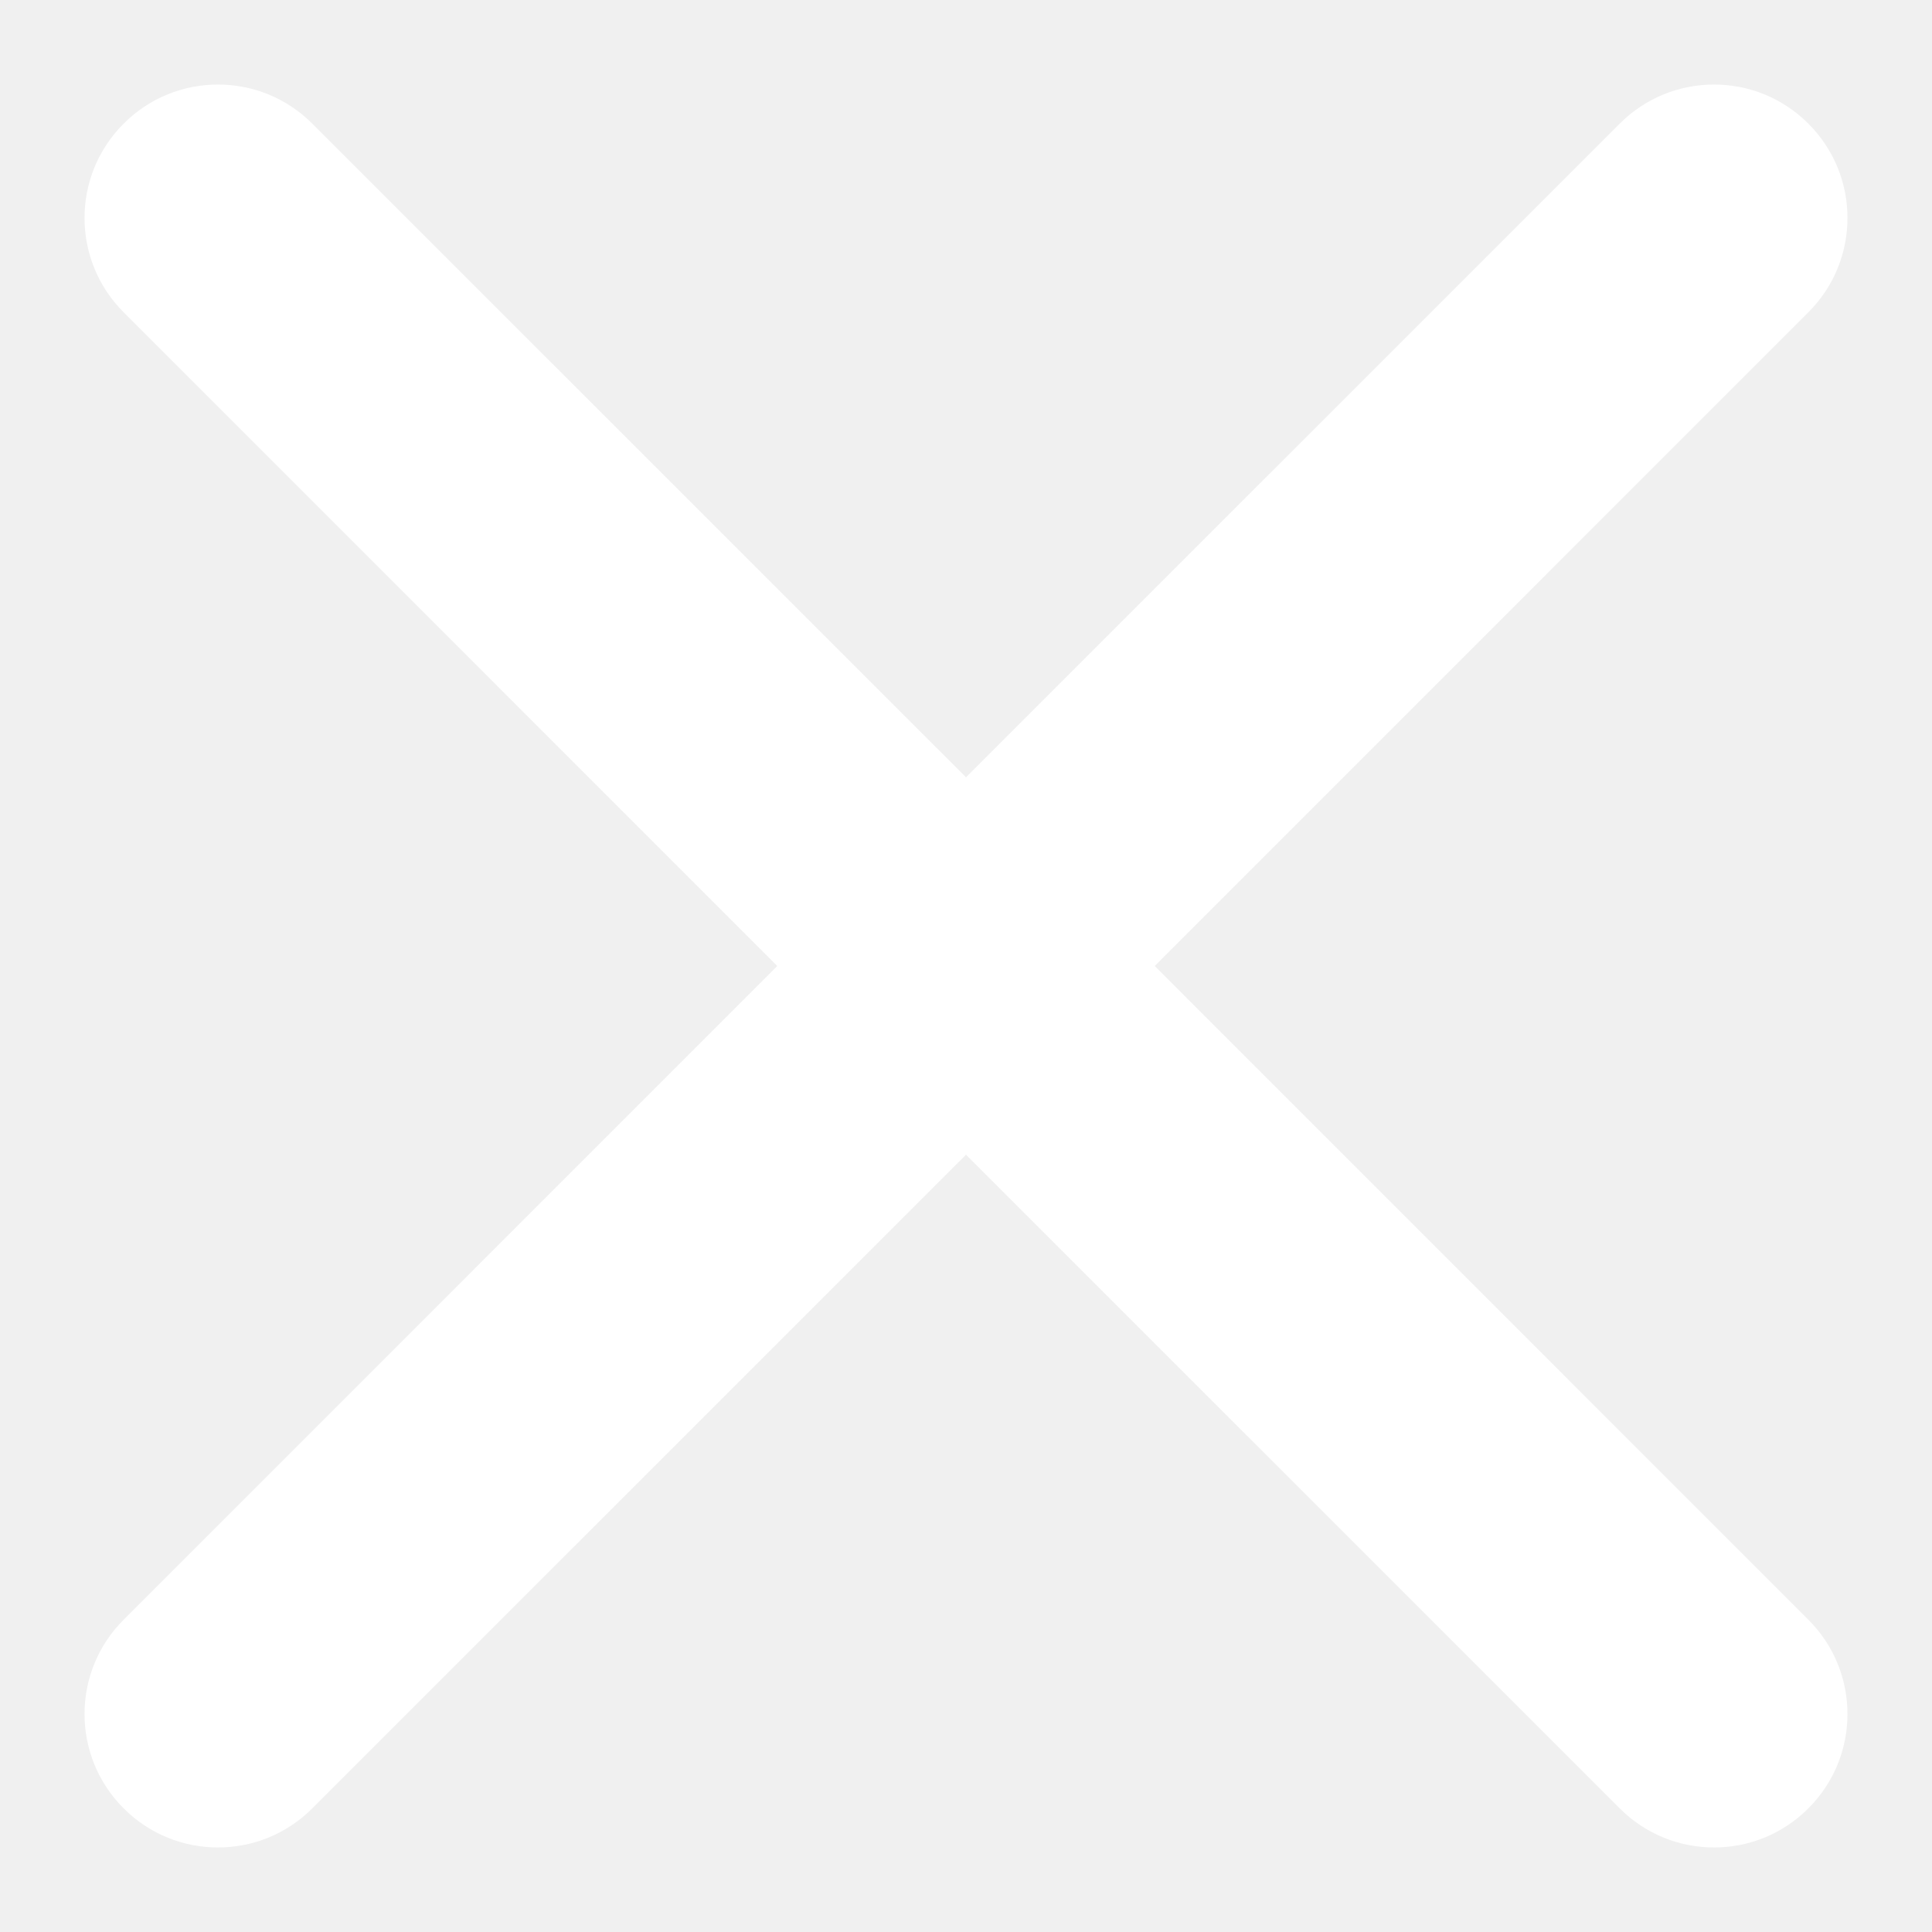
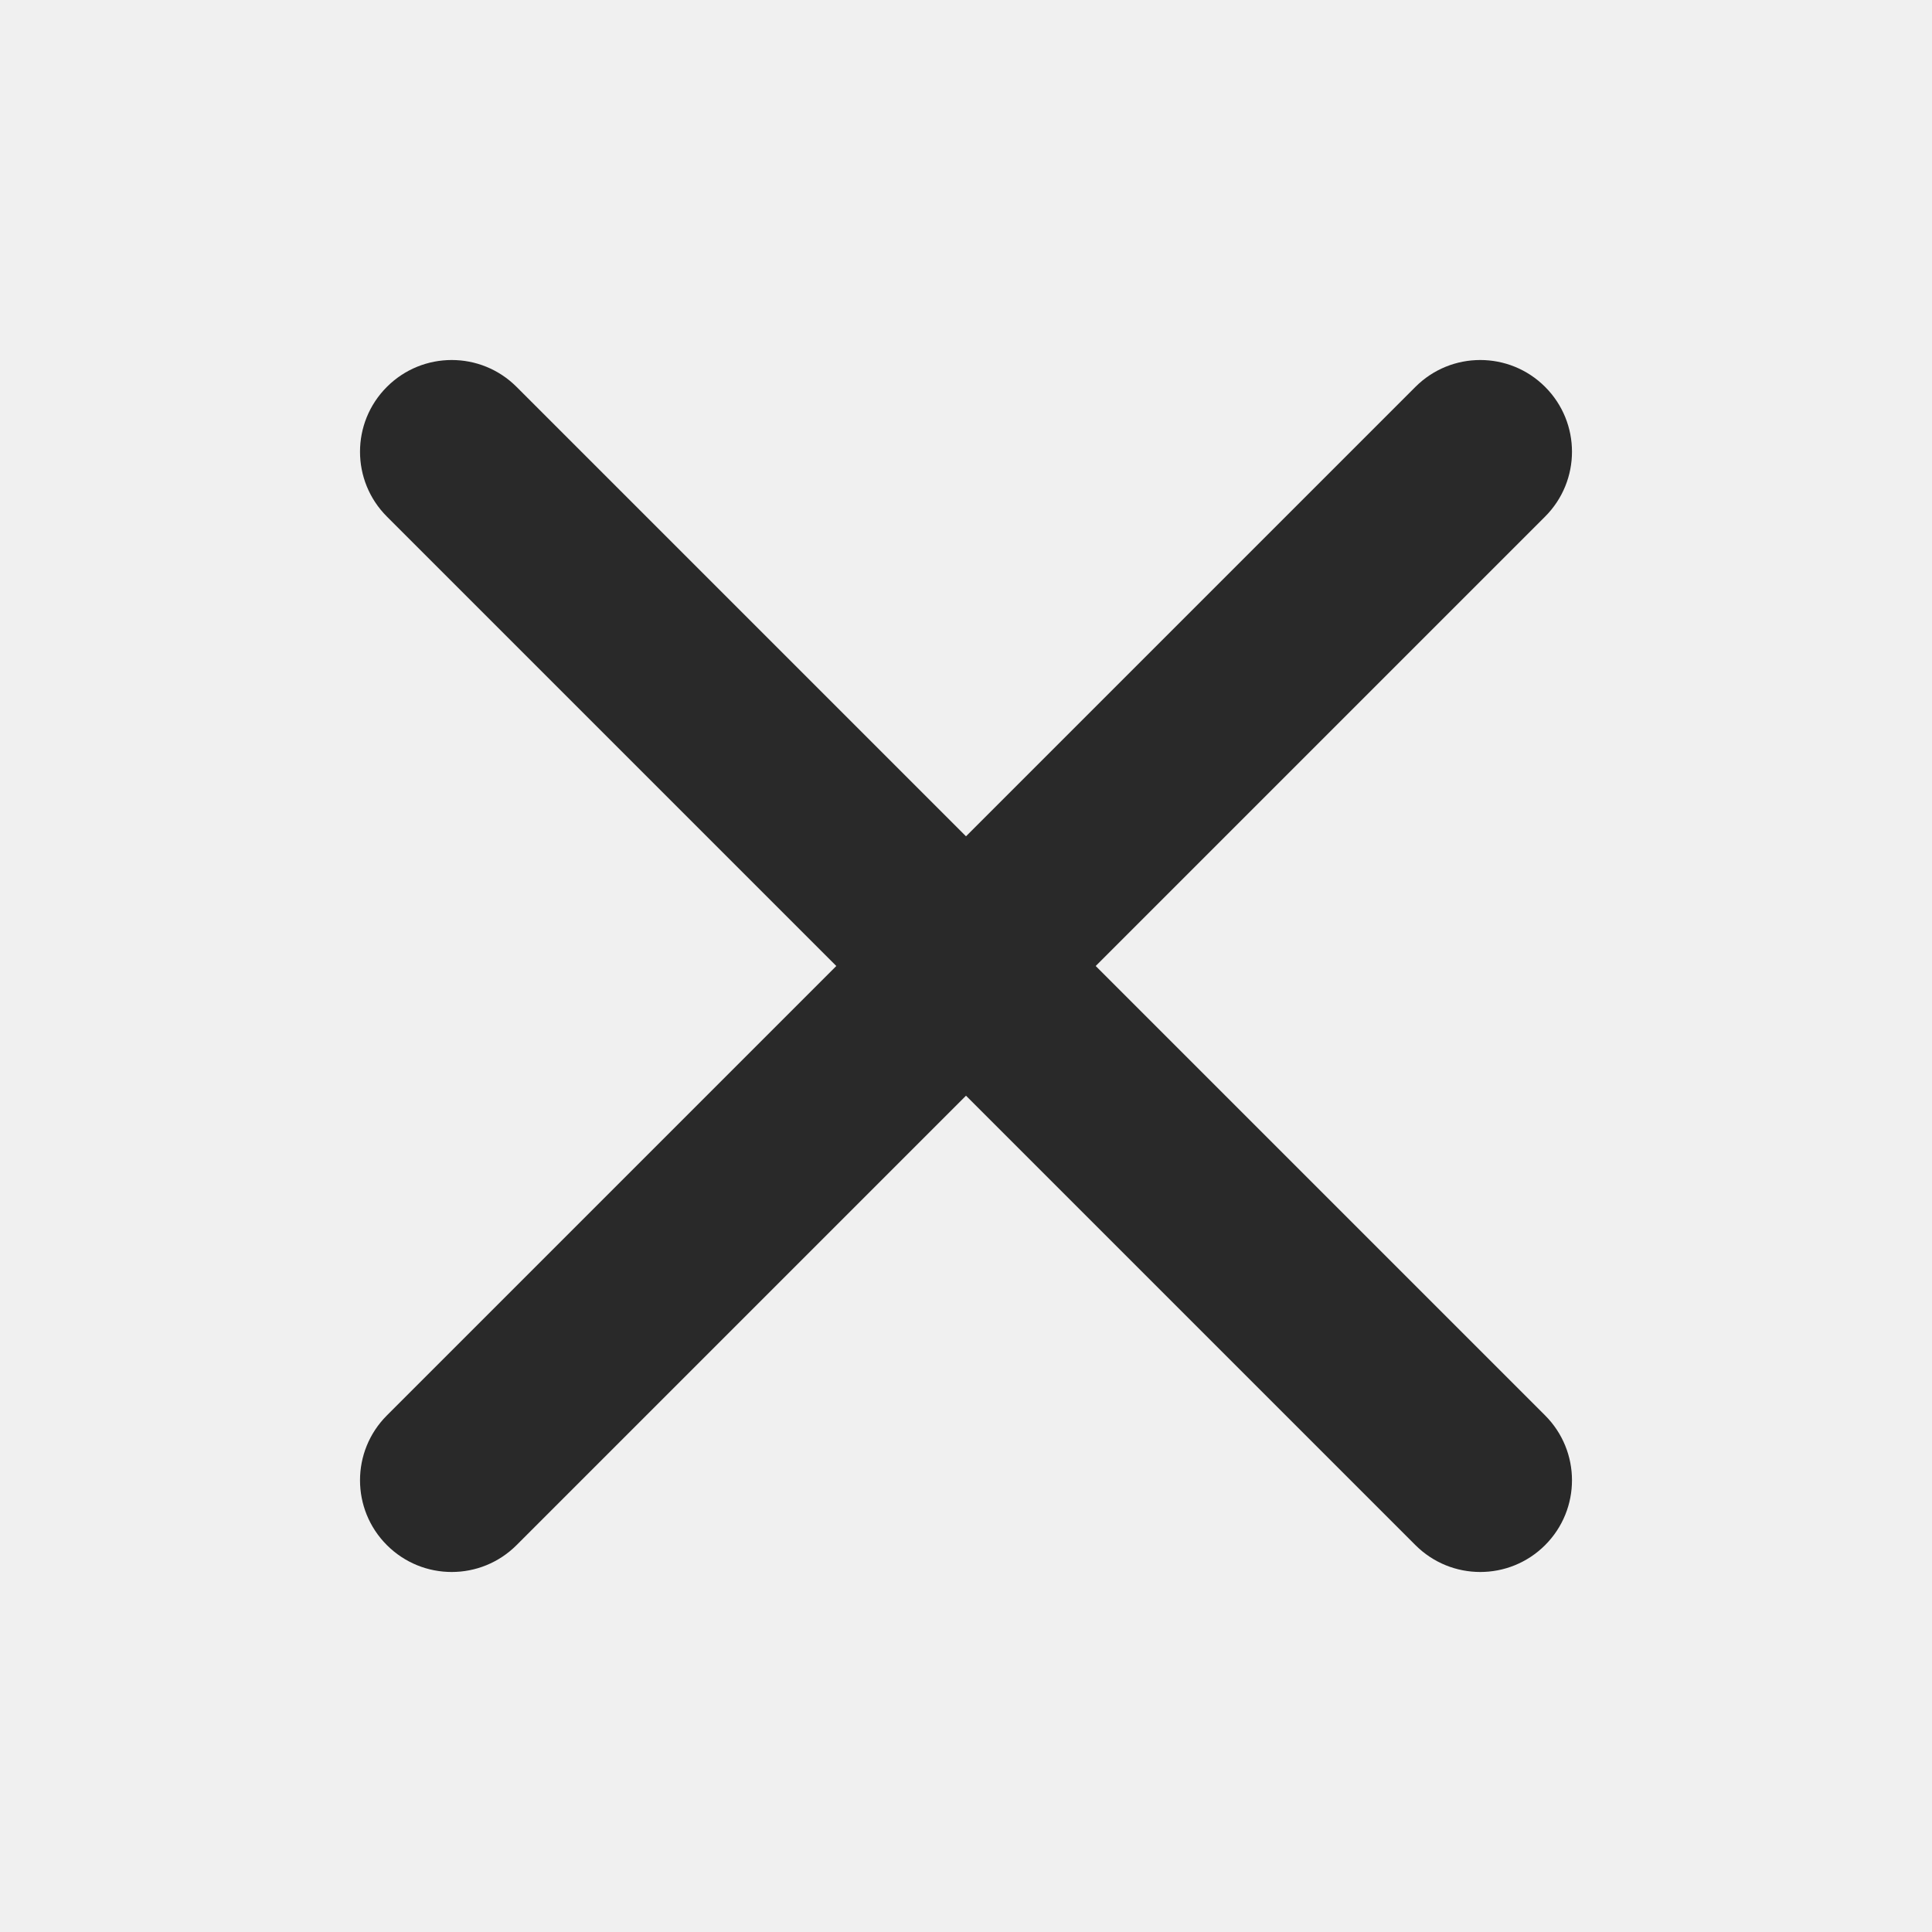
- <svg xmlns="http://www.w3.org/2000/svg" width="22" height="22" viewBox="0 0 22 22" fill="none">
-   <path d="M20.592 3.556C21.186 2.963 21.186 2.001 20.592 1.408C19.999 0.814 19.037 0.814 18.444 1.408L11 8.851L3.556 1.408C2.963 0.814 2.001 0.814 1.408 1.408C0.814 2.001 0.814 2.963 1.408 3.556L8.851 11L1.408 18.444C0.814 19.037 0.814 19.999 1.408 20.592C2.001 21.186 2.963 21.186 3.556 20.592L11 13.149L18.444 20.592C19.037 21.186 19.999 21.186 20.592 20.592C21.186 19.999 21.186 19.037 20.592 18.444L13.149 11L20.592 3.556Z" fill="white" />
+ <svg xmlns="http://www.w3.org/2000/svg" width="24" height="24" viewBox="0 0 24 24" fill="none">
+   <path d="M19.194 6.417C19.639 5.972 19.639 5.251 19.194 4.806C18.749 4.361 18.028 4.361 17.583 4.806L12 10.389L6.417 4.806C5.972 4.361 5.251 4.361 4.806 4.806C4.361 5.251 4.361 5.972 4.806 6.417L10.389 12L4.806 17.583C4.361 18.028 4.361 18.749 4.806 19.194C5.251 19.639 5.972 19.639 6.417 19.194L12 13.611L17.583 19.194C18.028 19.639 18.749 19.639 19.194 19.194C19.639 18.749 19.639 18.028 19.194 17.583L13.611 12L19.194 6.417Z" fill="#292929" />
</svg>
